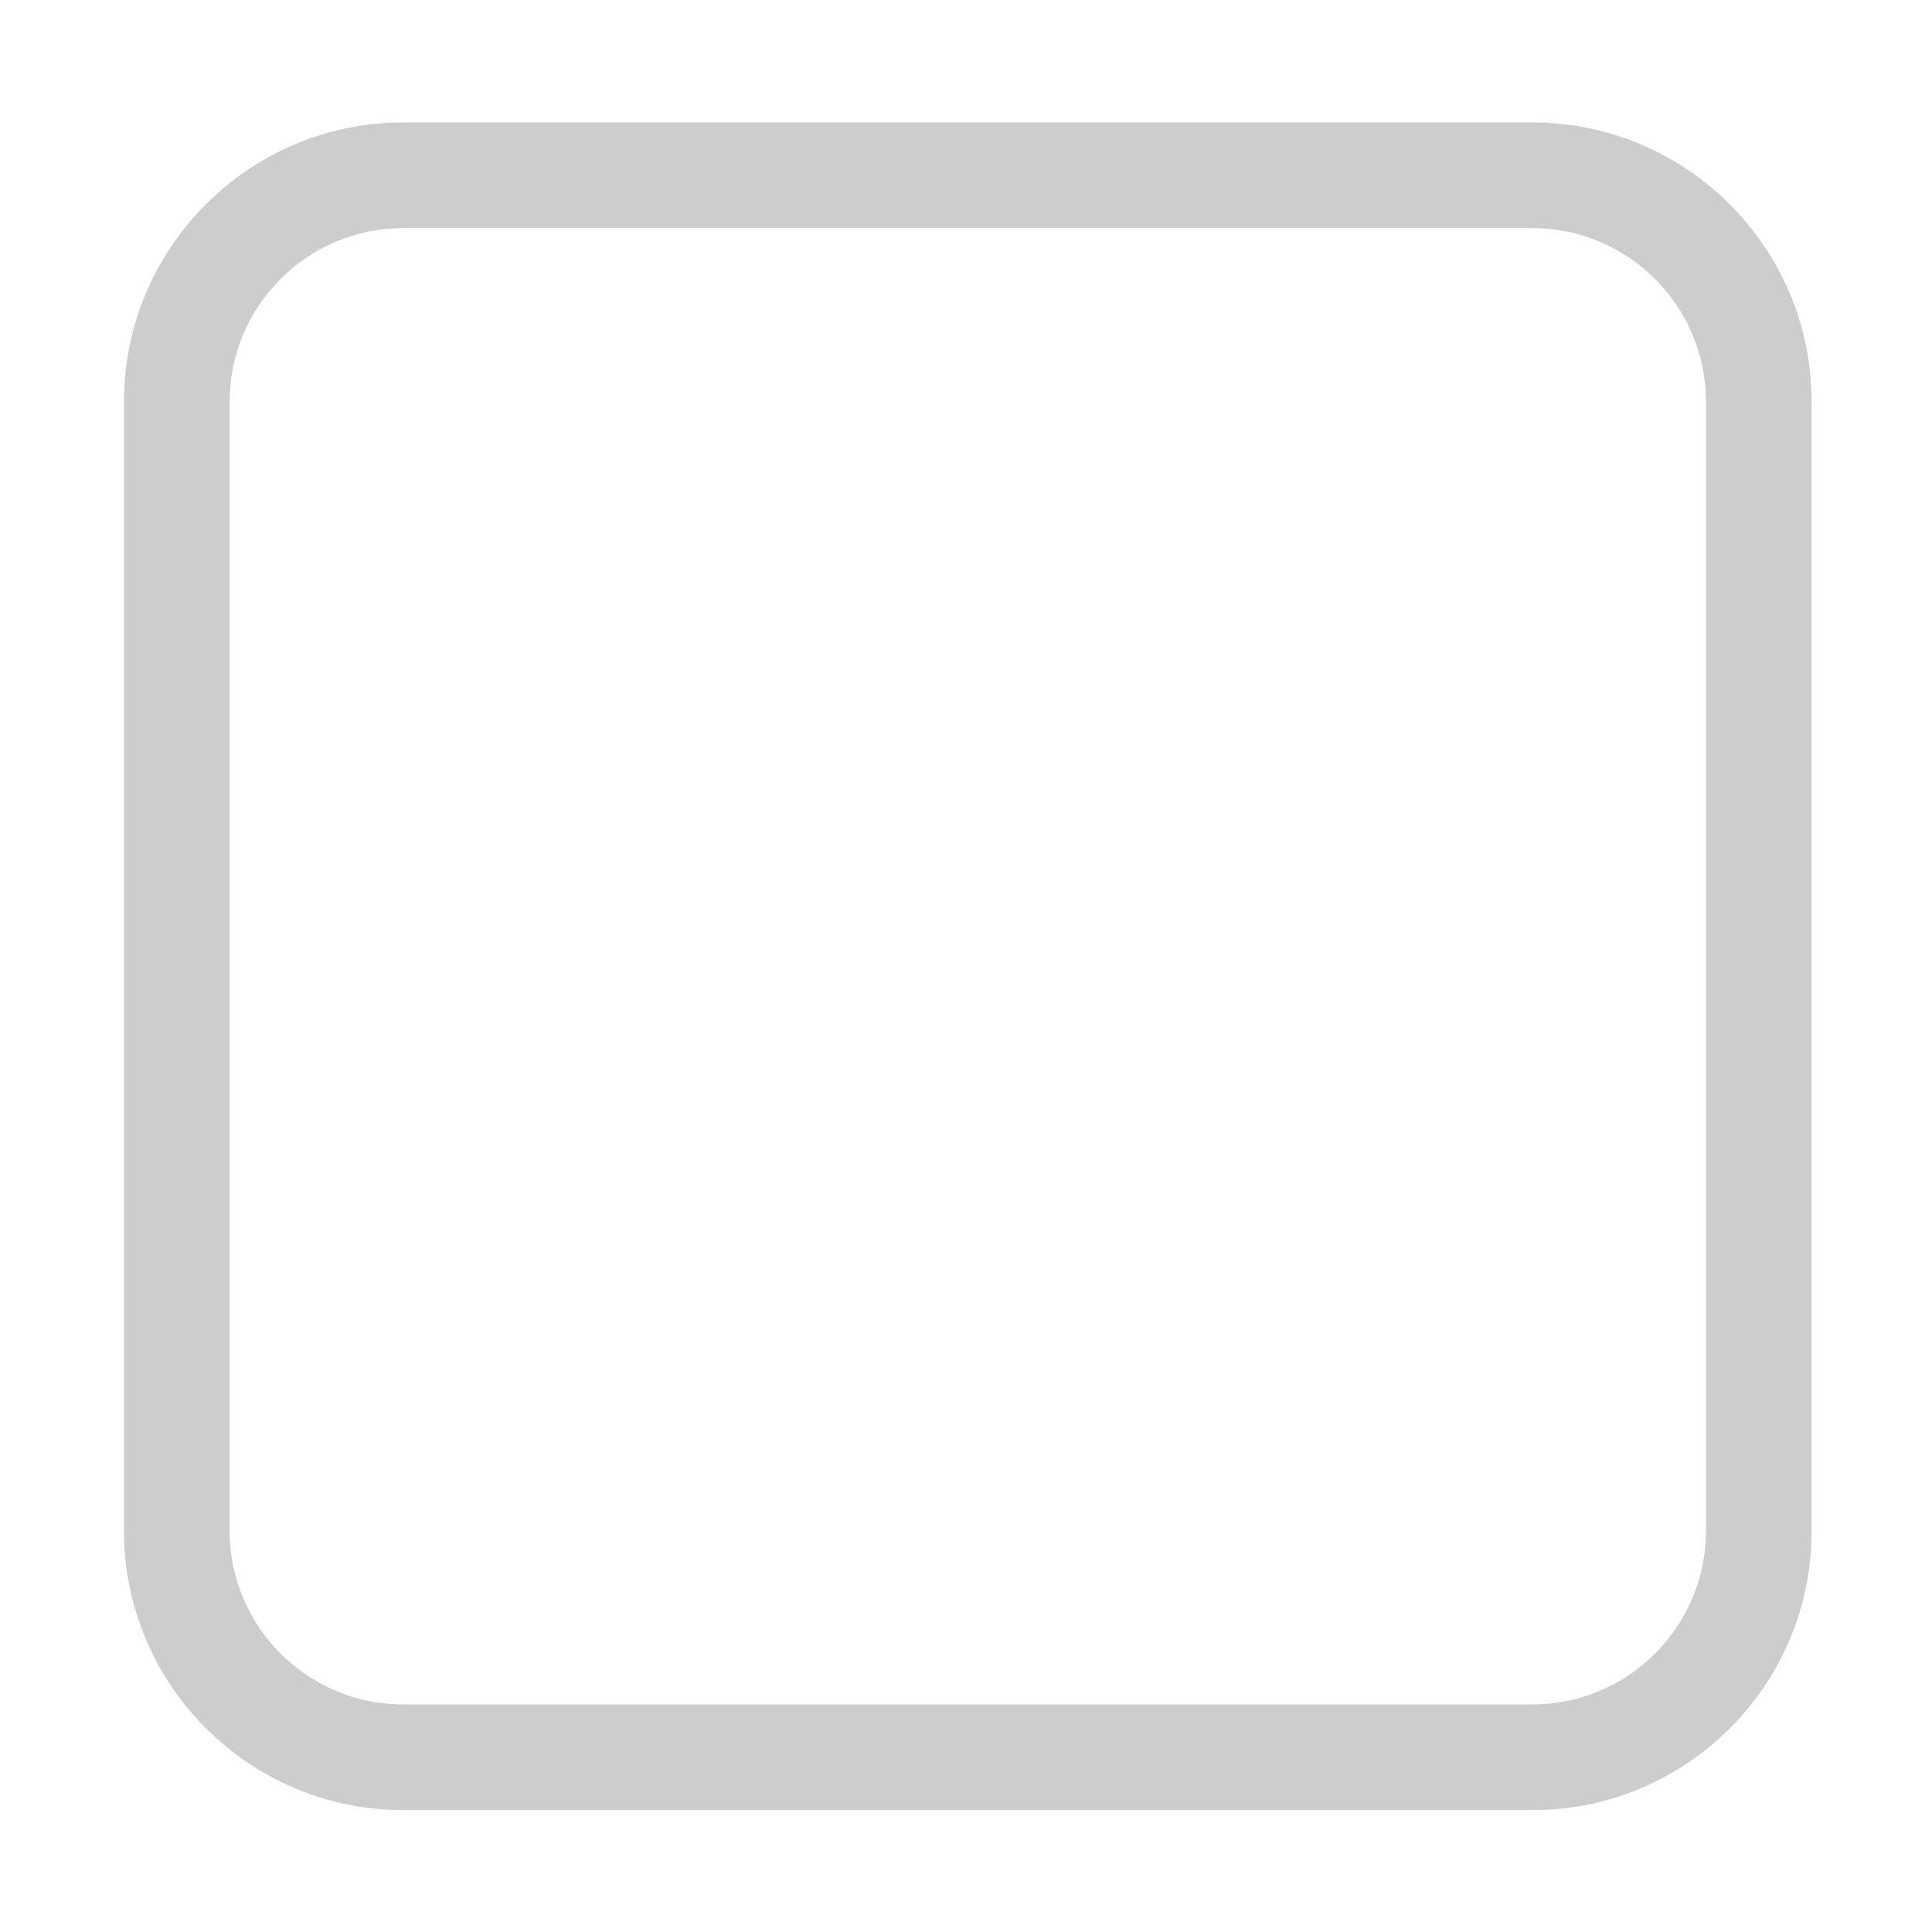
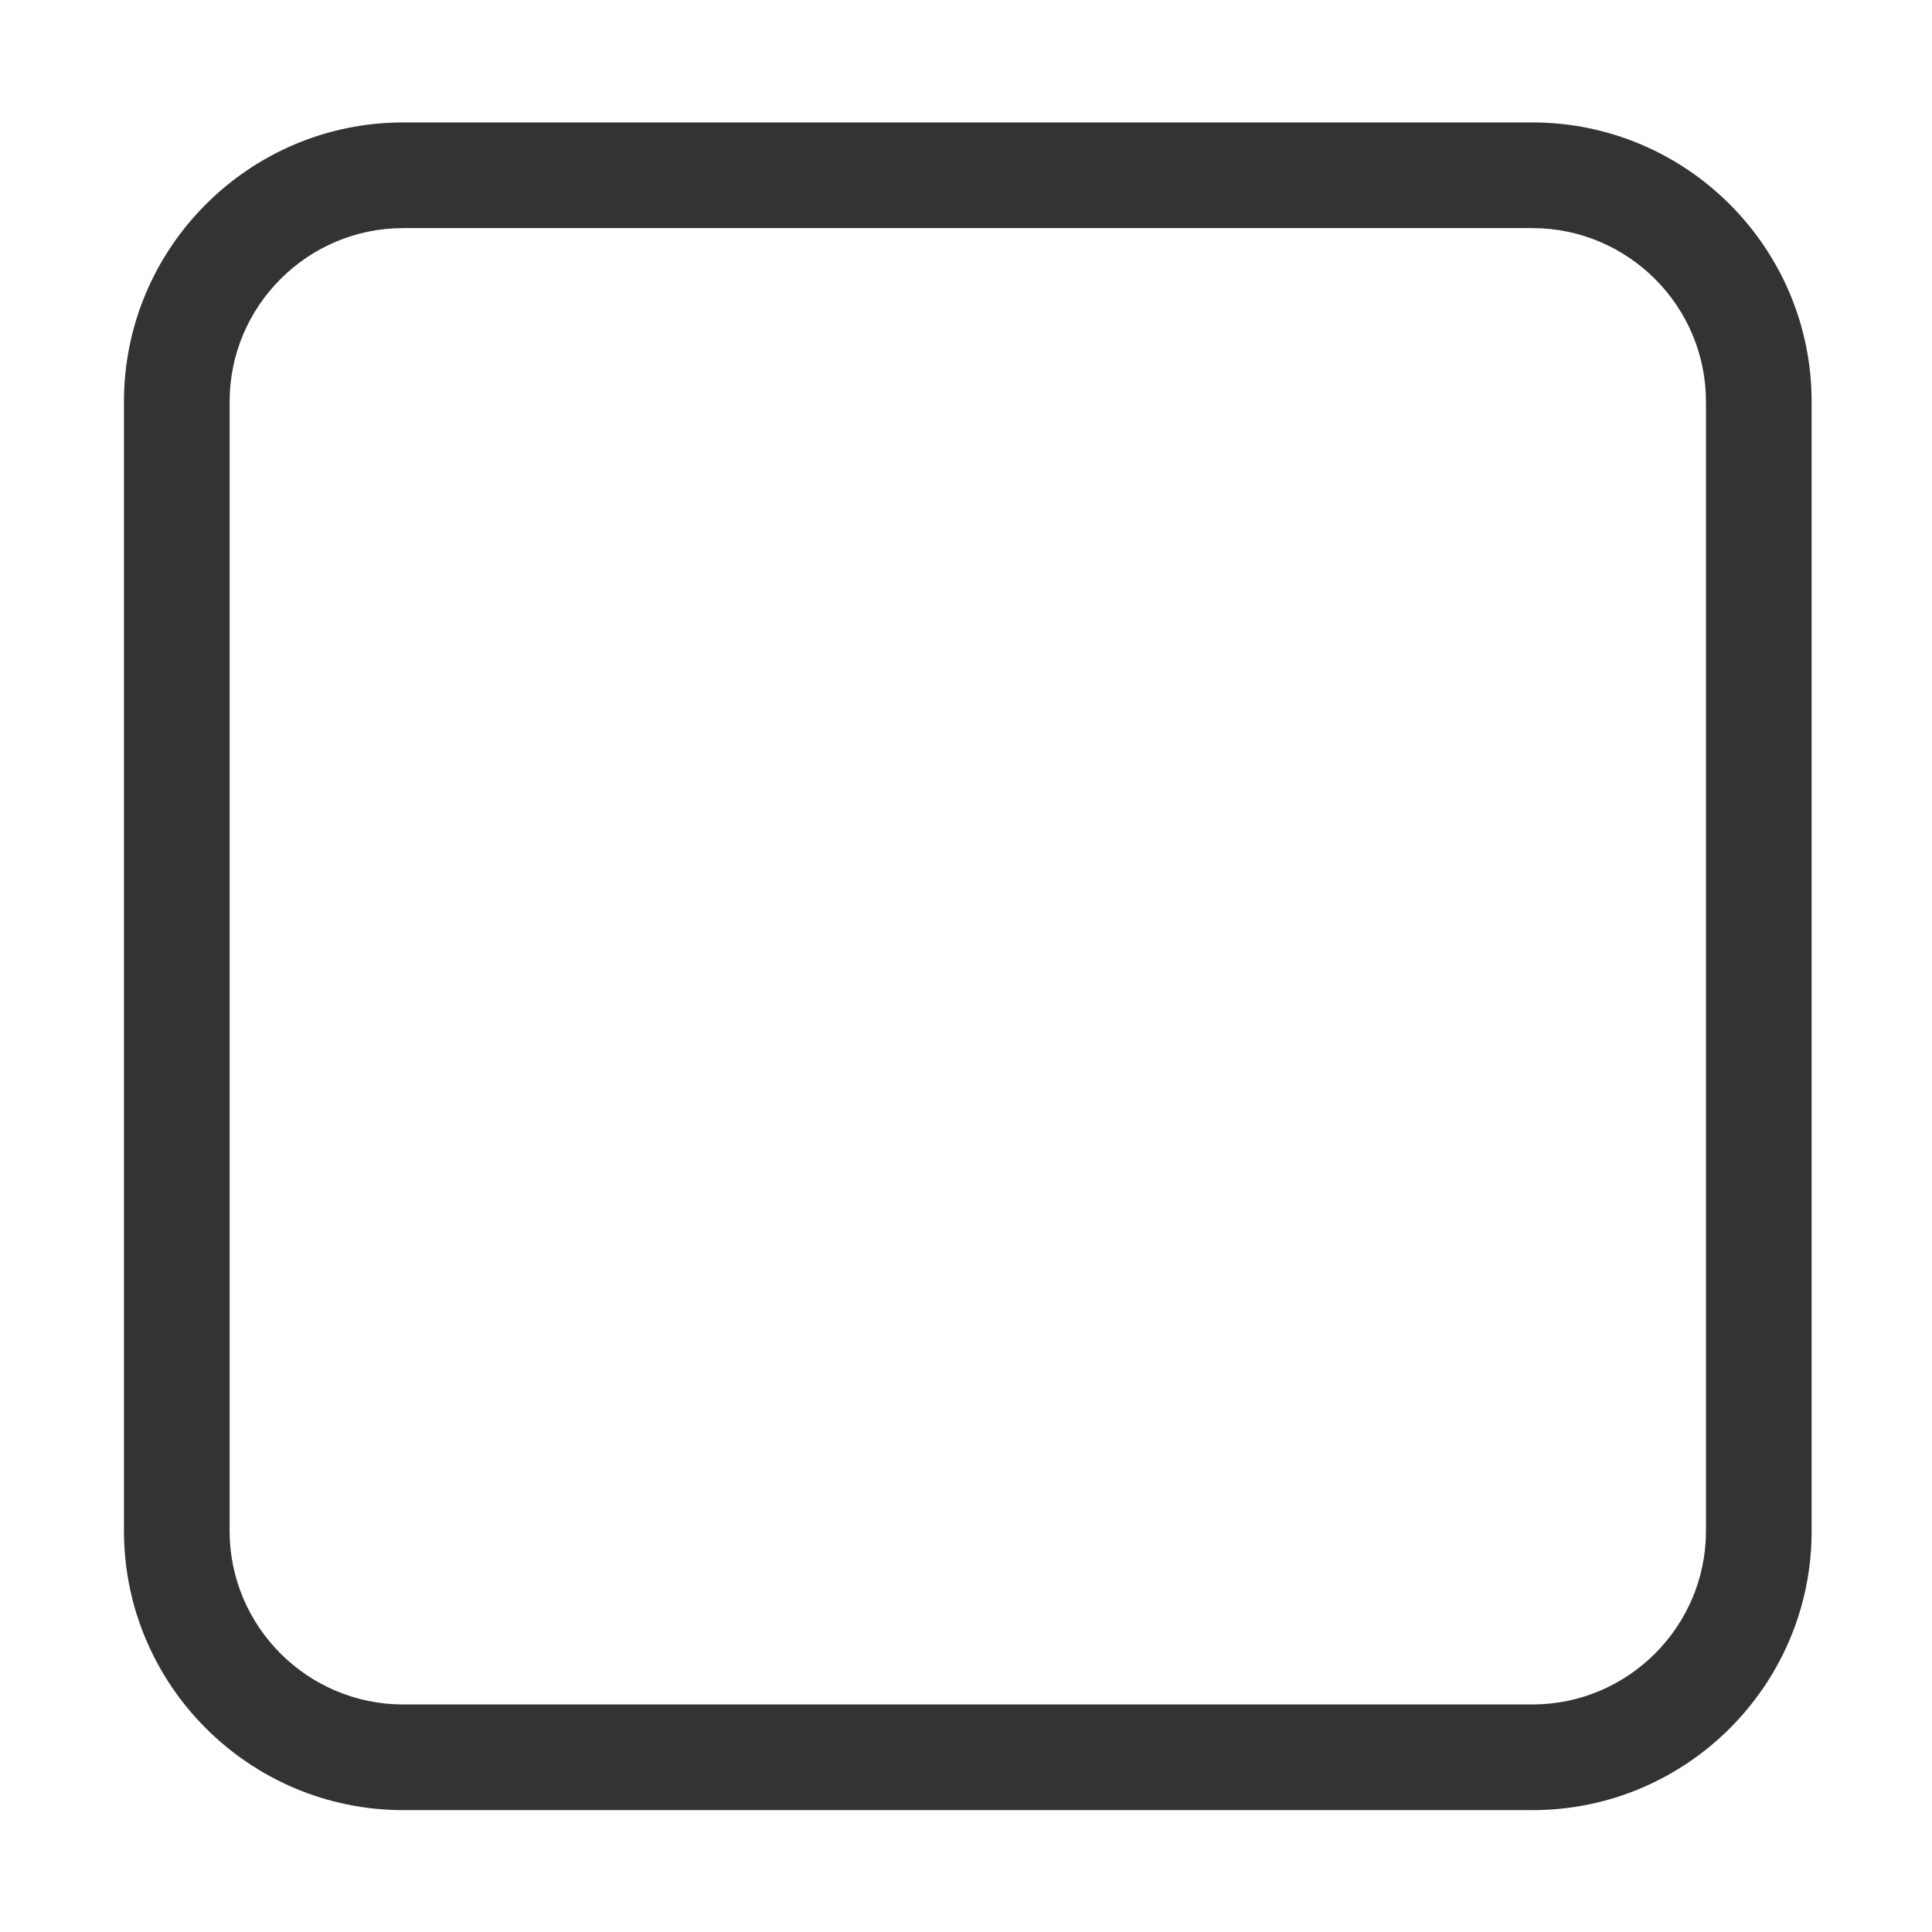
<svg xmlns="http://www.w3.org/2000/svg" t="1740376247733" class="icon" viewBox="0 0 1024 1024" version="1.1" p-id="4012" width="200" height="200">
-   <path d="M812.3 959.4H213.7c-81.6 0-148-66.4-148-148V212.9c0-81.6 66.4-148 148-148h598.5c81.6 0 148 66.4 148 148v598.5C960.3 893 893.9 959.4 812.3 959.4zM213.7 120.9c-50.7 0-92 41.3-92 92v598.5c0 50.7 41.3 92 92 92h598.5c50.7 0 92-41.3 92-92V212.9c0-50.7-41.3-92-92-92H213.7z" fill="#cdcdcd" p-id="4013" />
+   <path d="M812.3 959.4H213.7c-81.6 0-148-66.4-148-148V212.9c0-81.6 66.4-148 148-148h598.5c81.6 0 148 66.4 148 148v598.5C960.3 893 893.9 959.4 812.3 959.4zM213.7 120.9c-50.7 0-92 41.3-92 92v598.5c0 50.7 41.3 92 92 92h598.5c50.7 0 92-41.3 92-92V212.9c0-50.7-41.3-92-92-92H213.7z" fill="#333333" p-id="4013" />
</svg>
